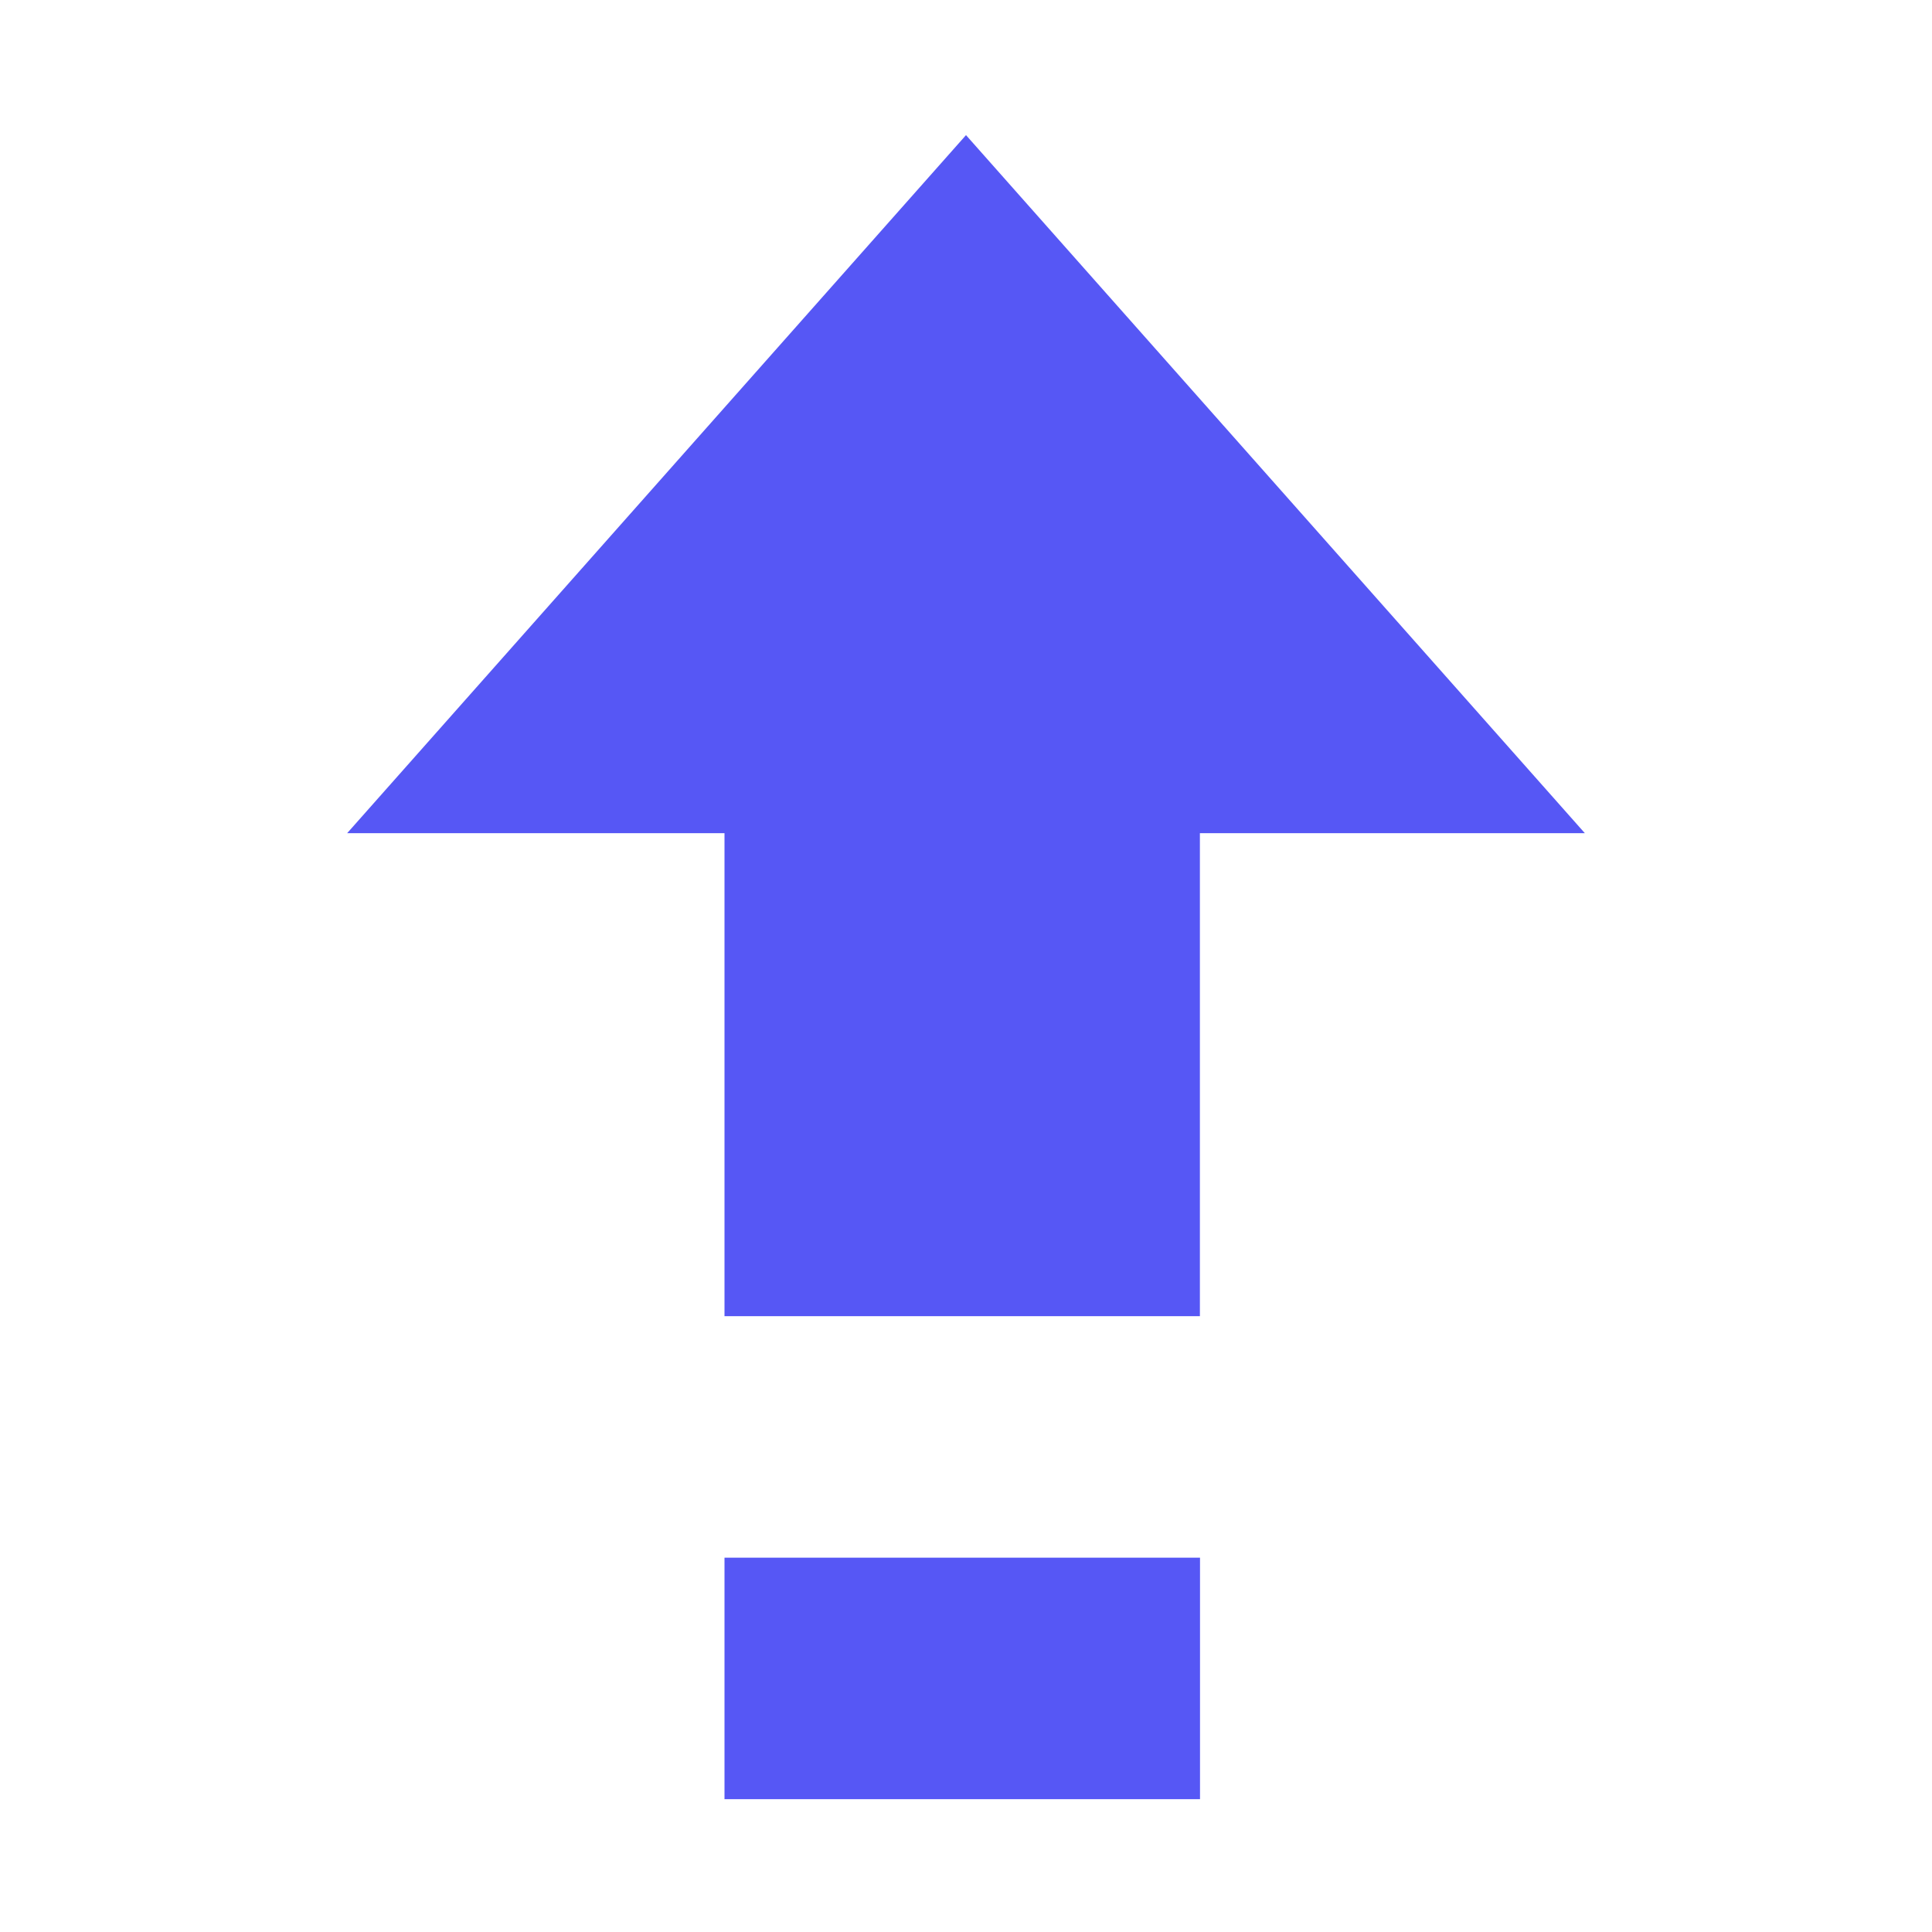
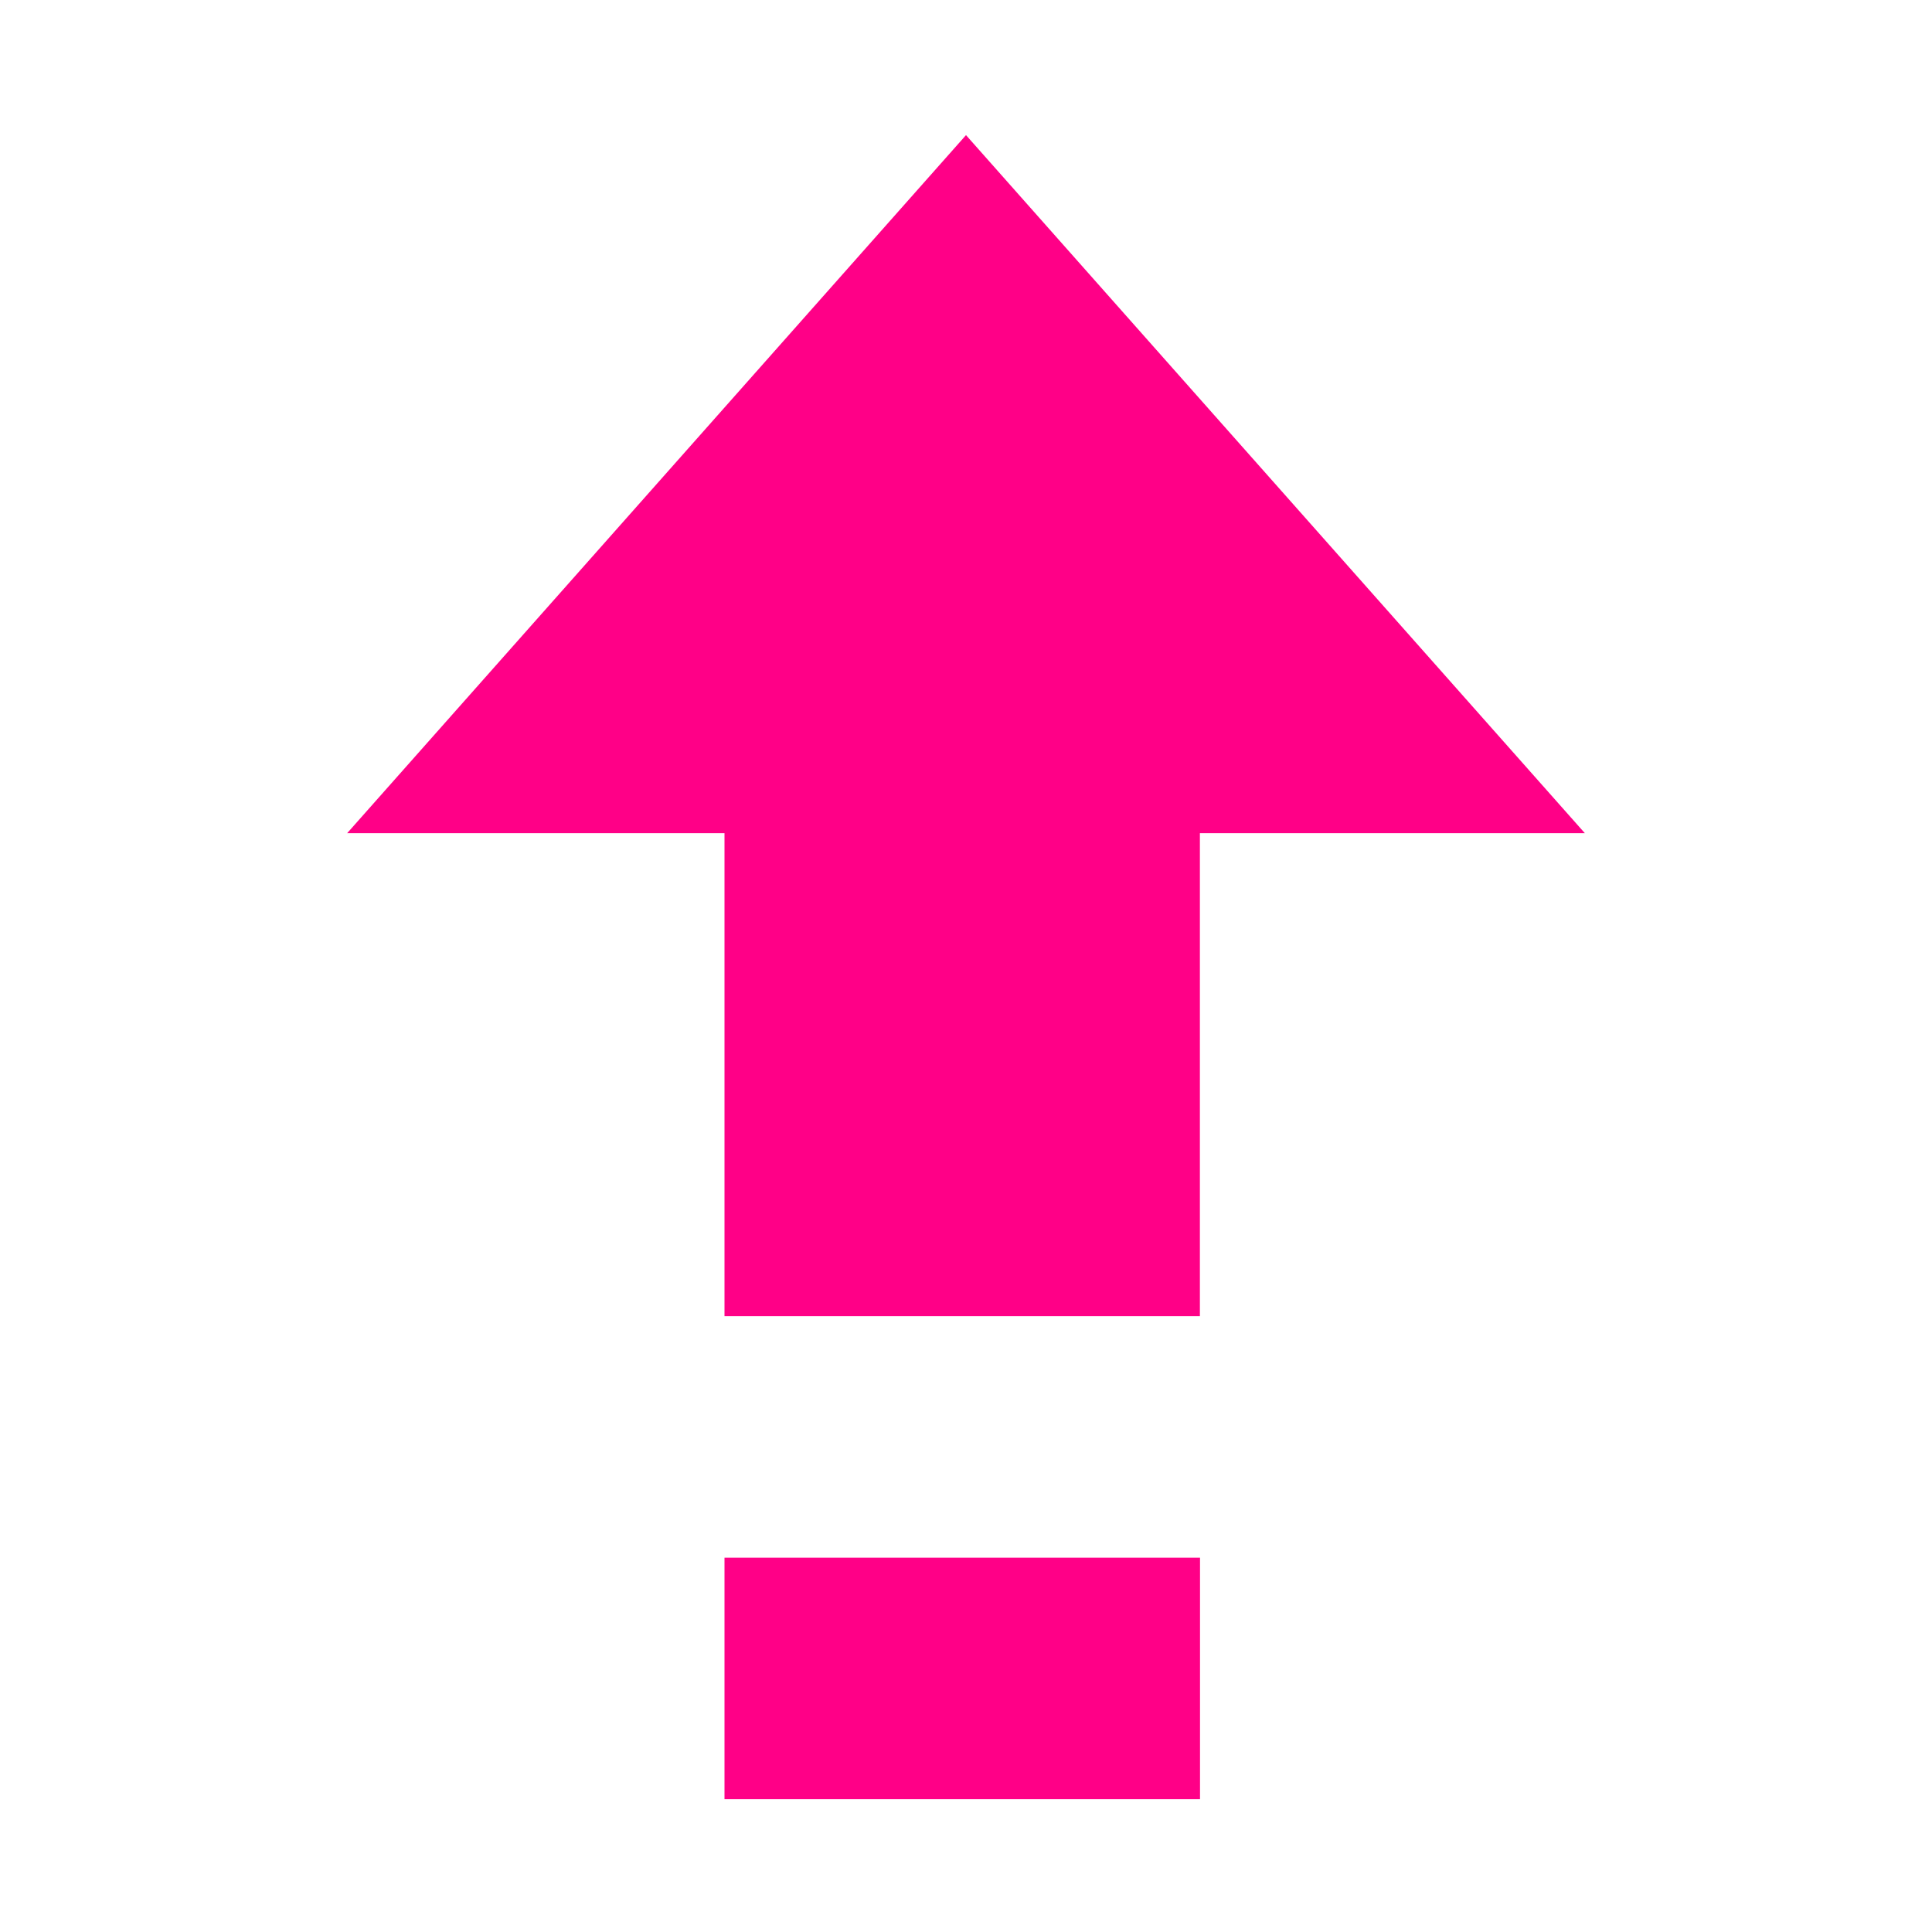
<svg xmlns="http://www.w3.org/2000/svg" width="32" height="32" version="1.1" viewBox="0 0 32 32">
-   <g transform="matrix(2 0 0 2 -282 -1614.2)" fill="#5657f5">
+   <g transform="matrix(2 0 0 2 -282 -1614.2)" fill="#FF0087">
    <path d="m147 818v-4h-3.125l5.125-5.781 5.125 5.781h-3.188v4z" color="#000000" enable-background="new" />
    <path d="m147 822v-2h3.938v2z" color="#000000" enable-background="new" />
  </g>
</svg>
